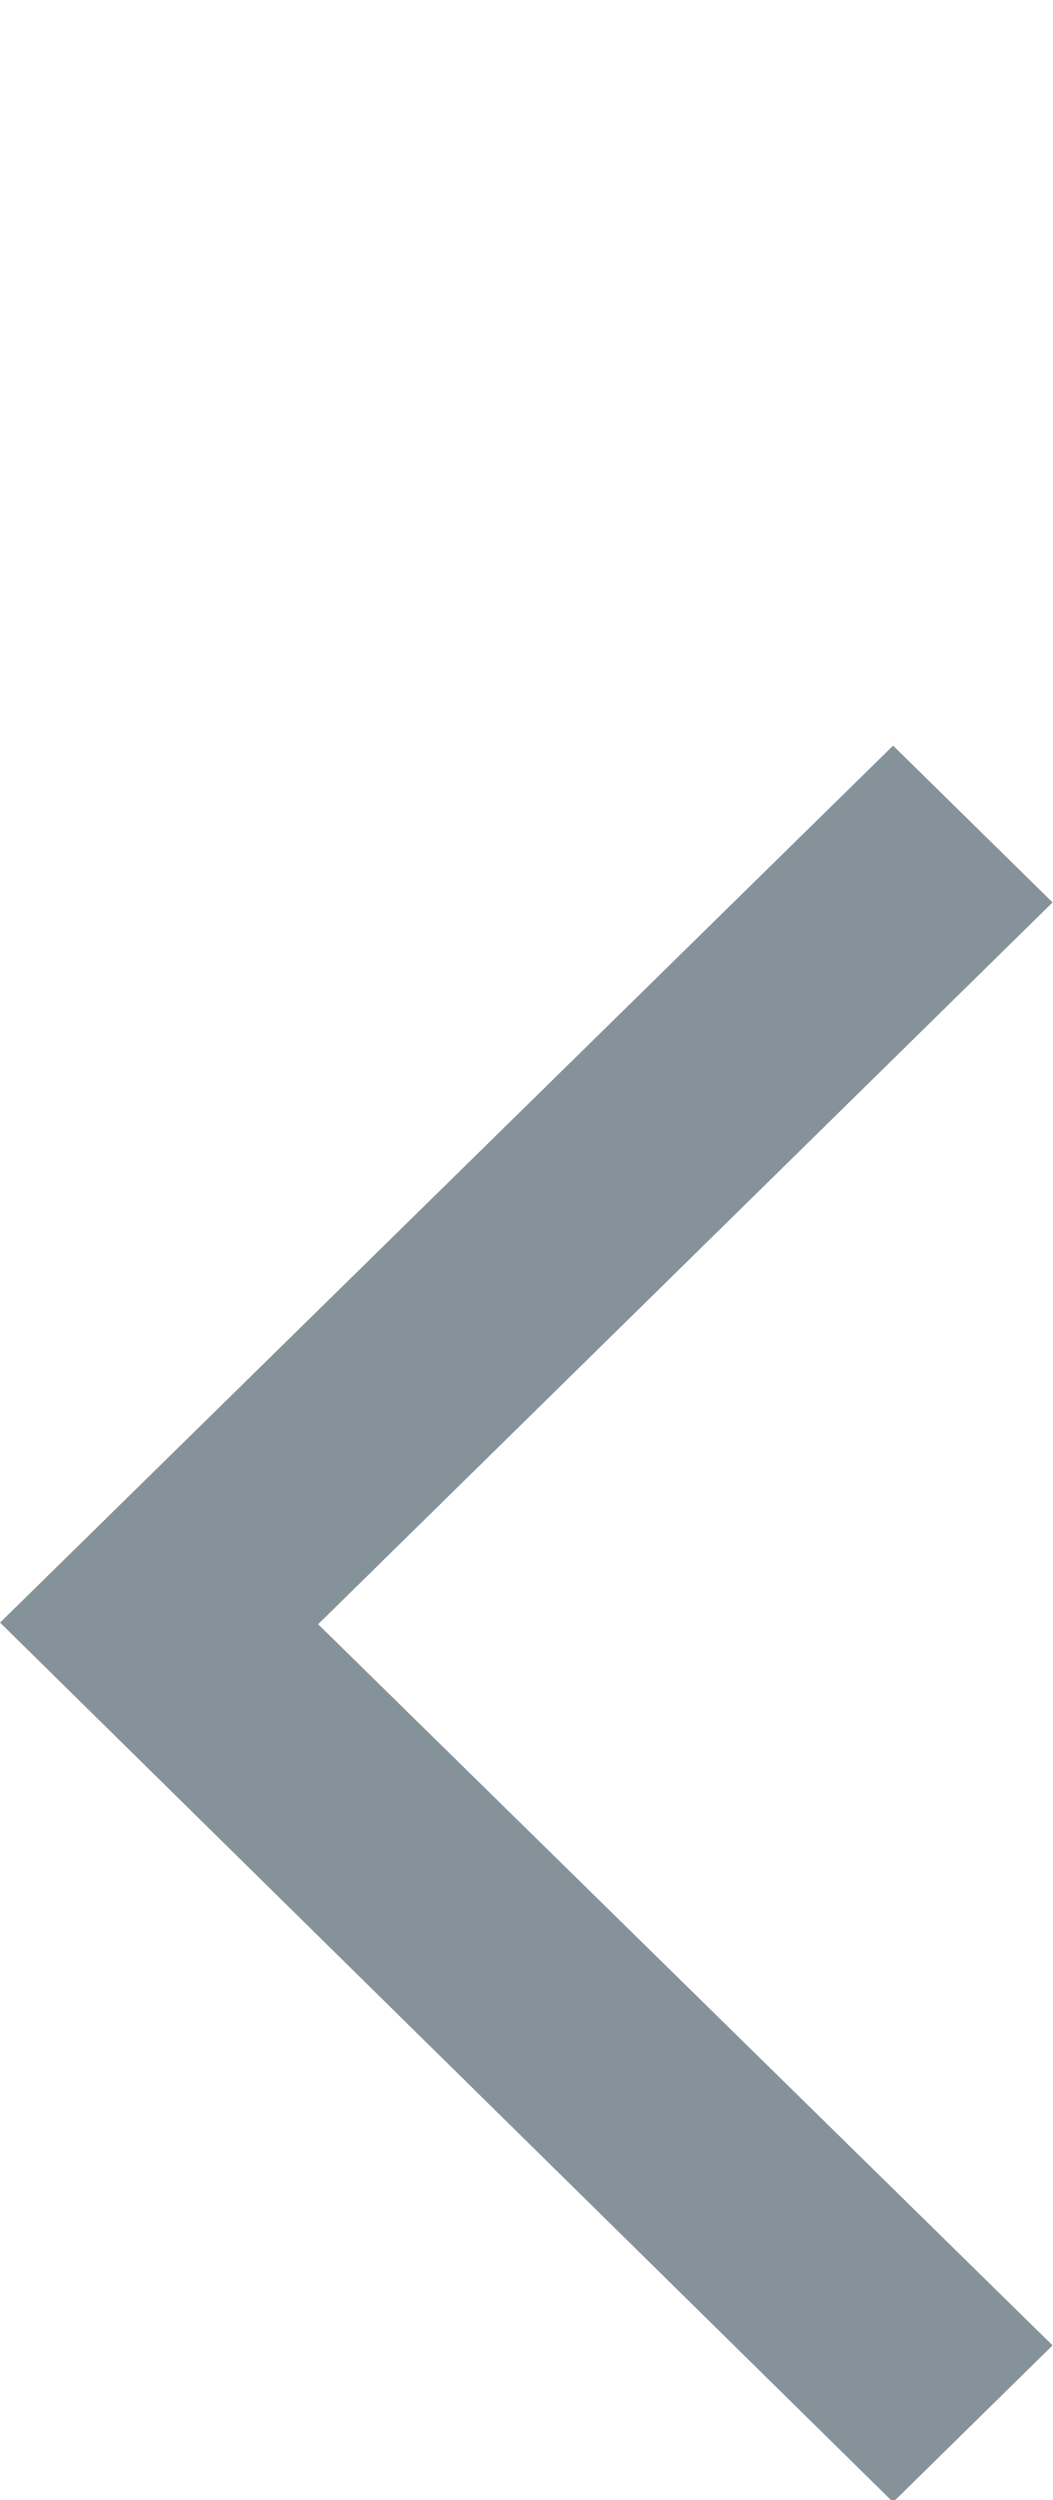
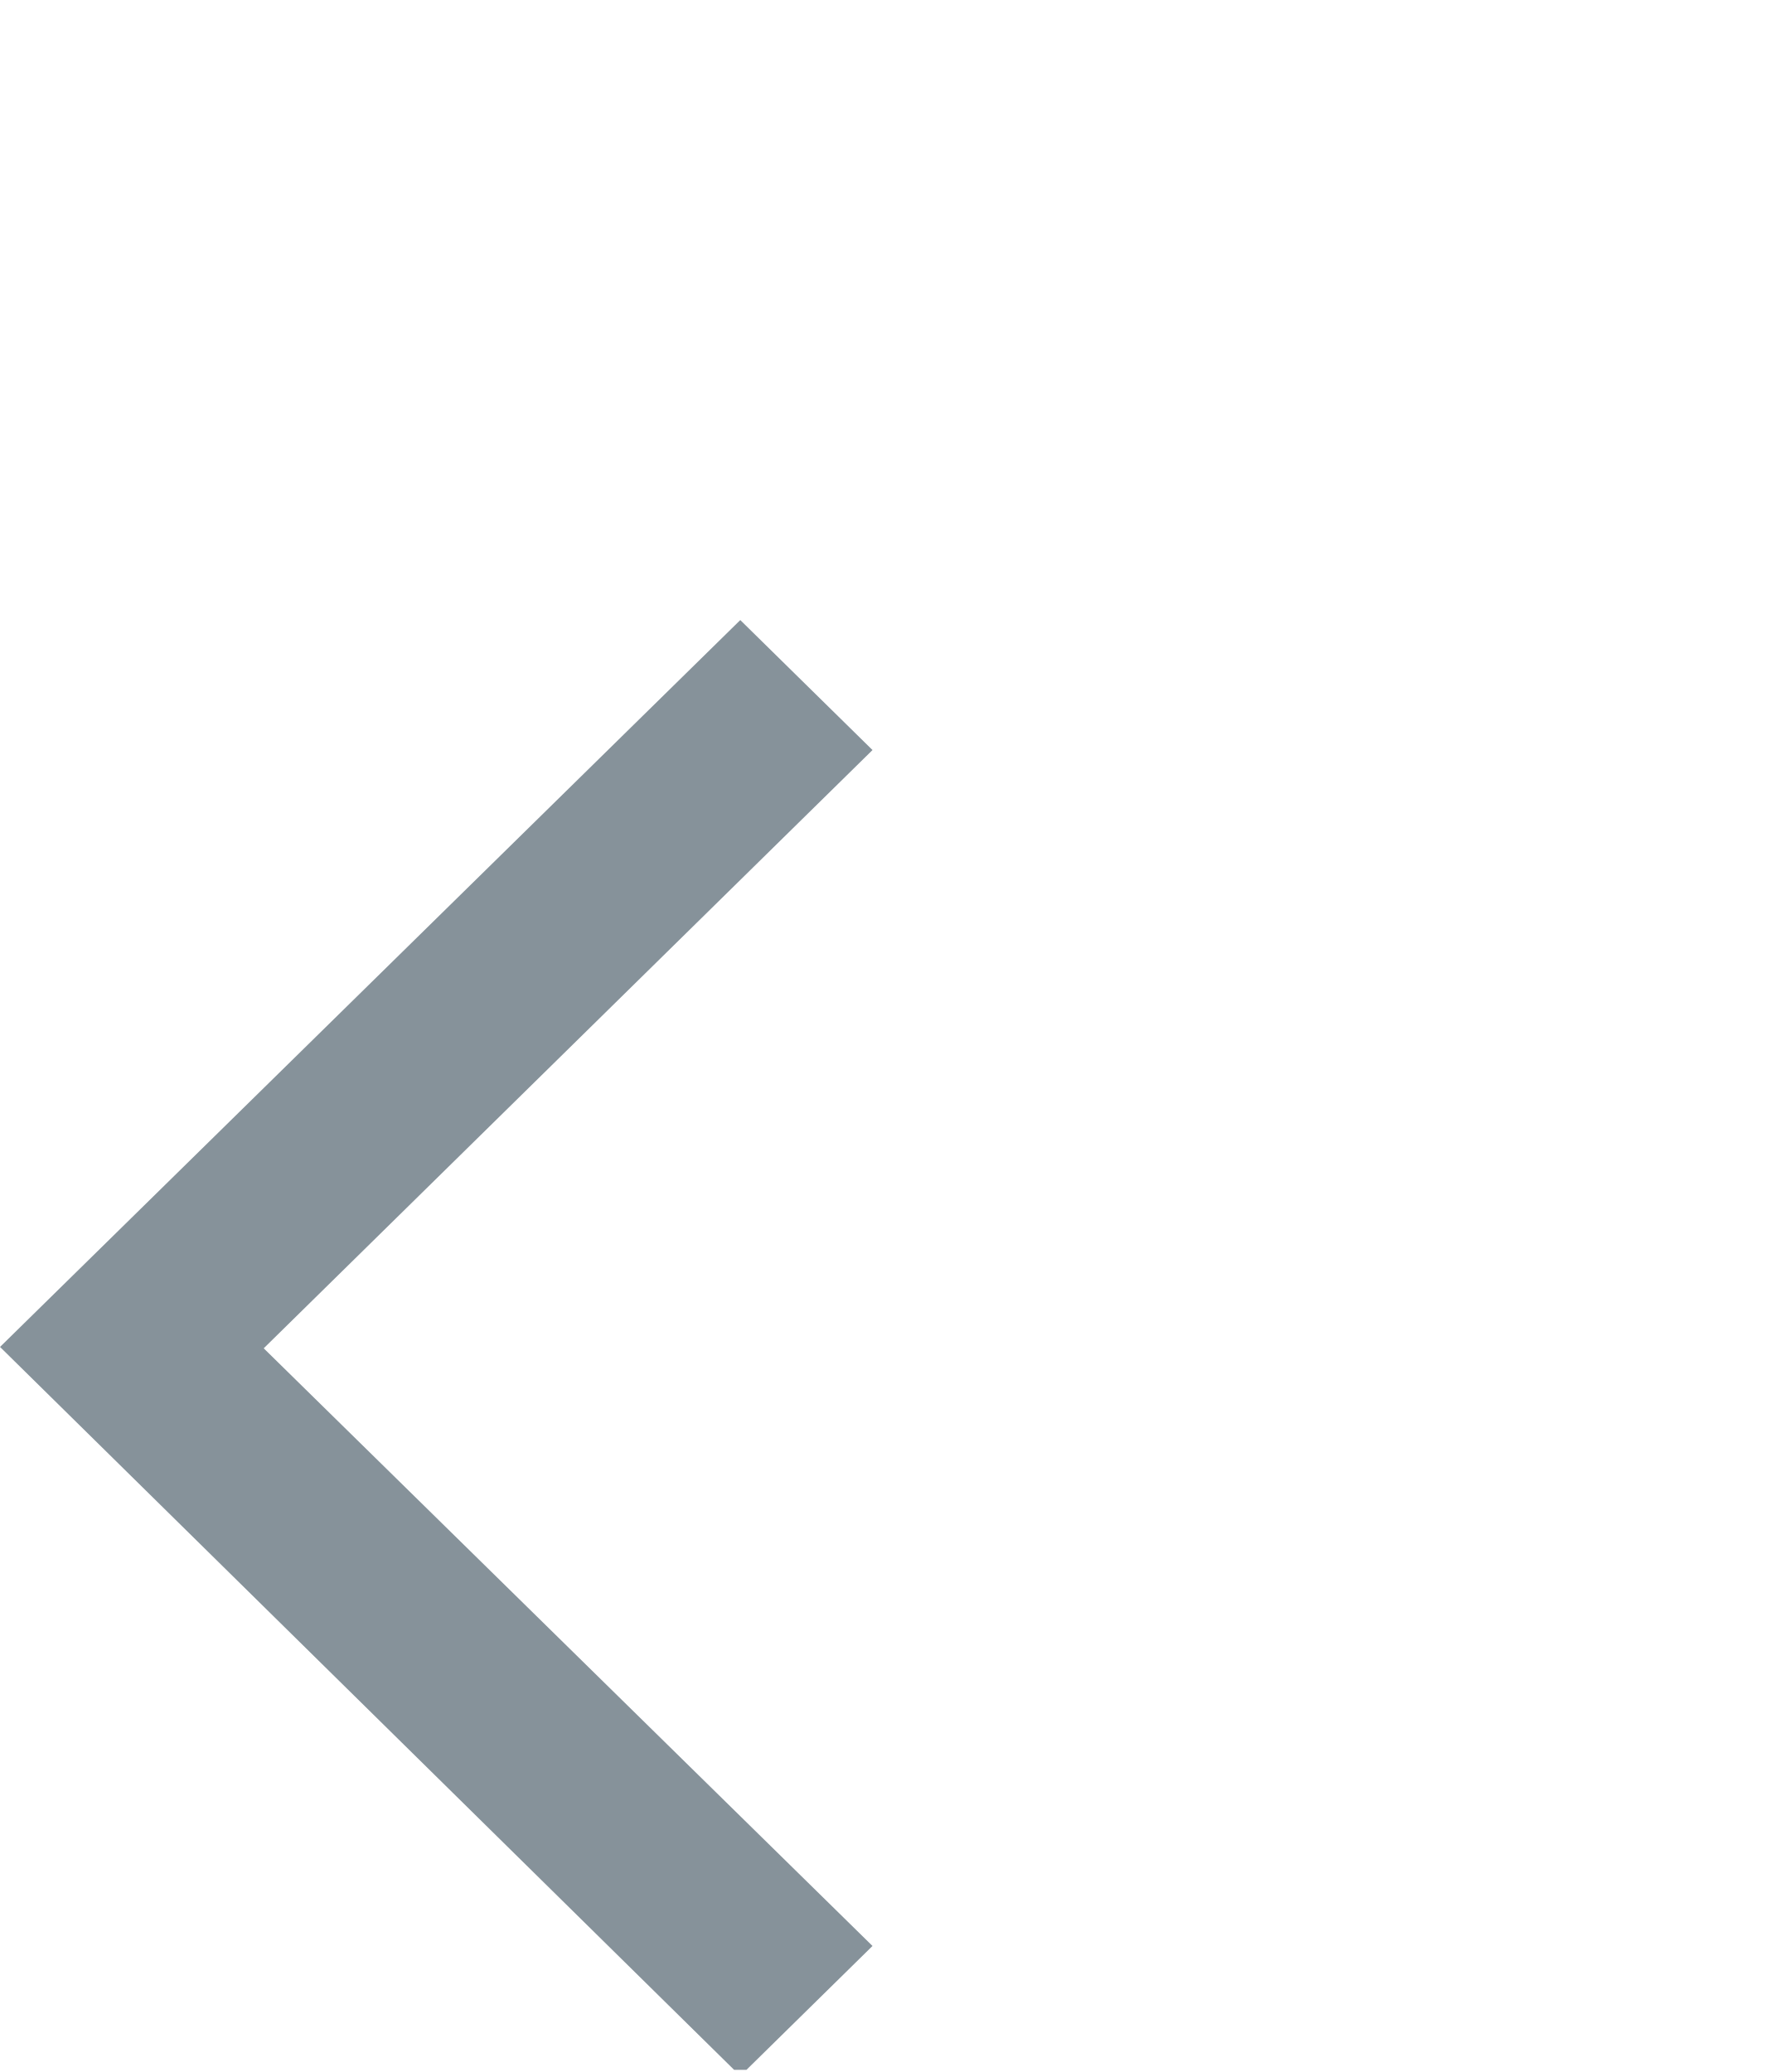
- <svg xmlns="http://www.w3.org/2000/svg" height="28px" viewBox="0 0 120 285" version="1.2">
-   <g id="surface1">
-     <path style=" stroke:none;fill-rule:nonzero;fill:rgb(52.55%,57.249%,60.39%);fill-opacity:1;" d="M 101.812 85 L 0.004 184.977 L 101.812 285.25 L 119.996 267.375 L 36.27 185.164 L 119.996 102.875 Z M 101.812 85 " />
+ <svg xmlns="http://www.w3.org/2000/svg" height="28px" viewBox="0 0 244.5 285" version="1.2">
+   <defs>
+     <clipPath id="back1">
+       <path d="M 0 85.289 L 120 85.289 L 120 284.707 L 0 284.707 Z M 0 85.289 " />
+     </clipPath>
+   </defs>
+   <g id="backward1">
+     <g clip-path="url(#back1)" clip-rule="nonzero">
+       <path style=" stroke:none;fill-rule:nonzero;fill:rgb(52.55%,57.249%,60.39%);fill-opacity:1;" d="M 101.812 85.289 L 0.004 185.27 L 101.812 285.539 L 119.996 267.664 L 36.27 185.457 L 119.996 103.168 Z M 101.812 85.289 " />
+     </g>
  </g>
</svg>
